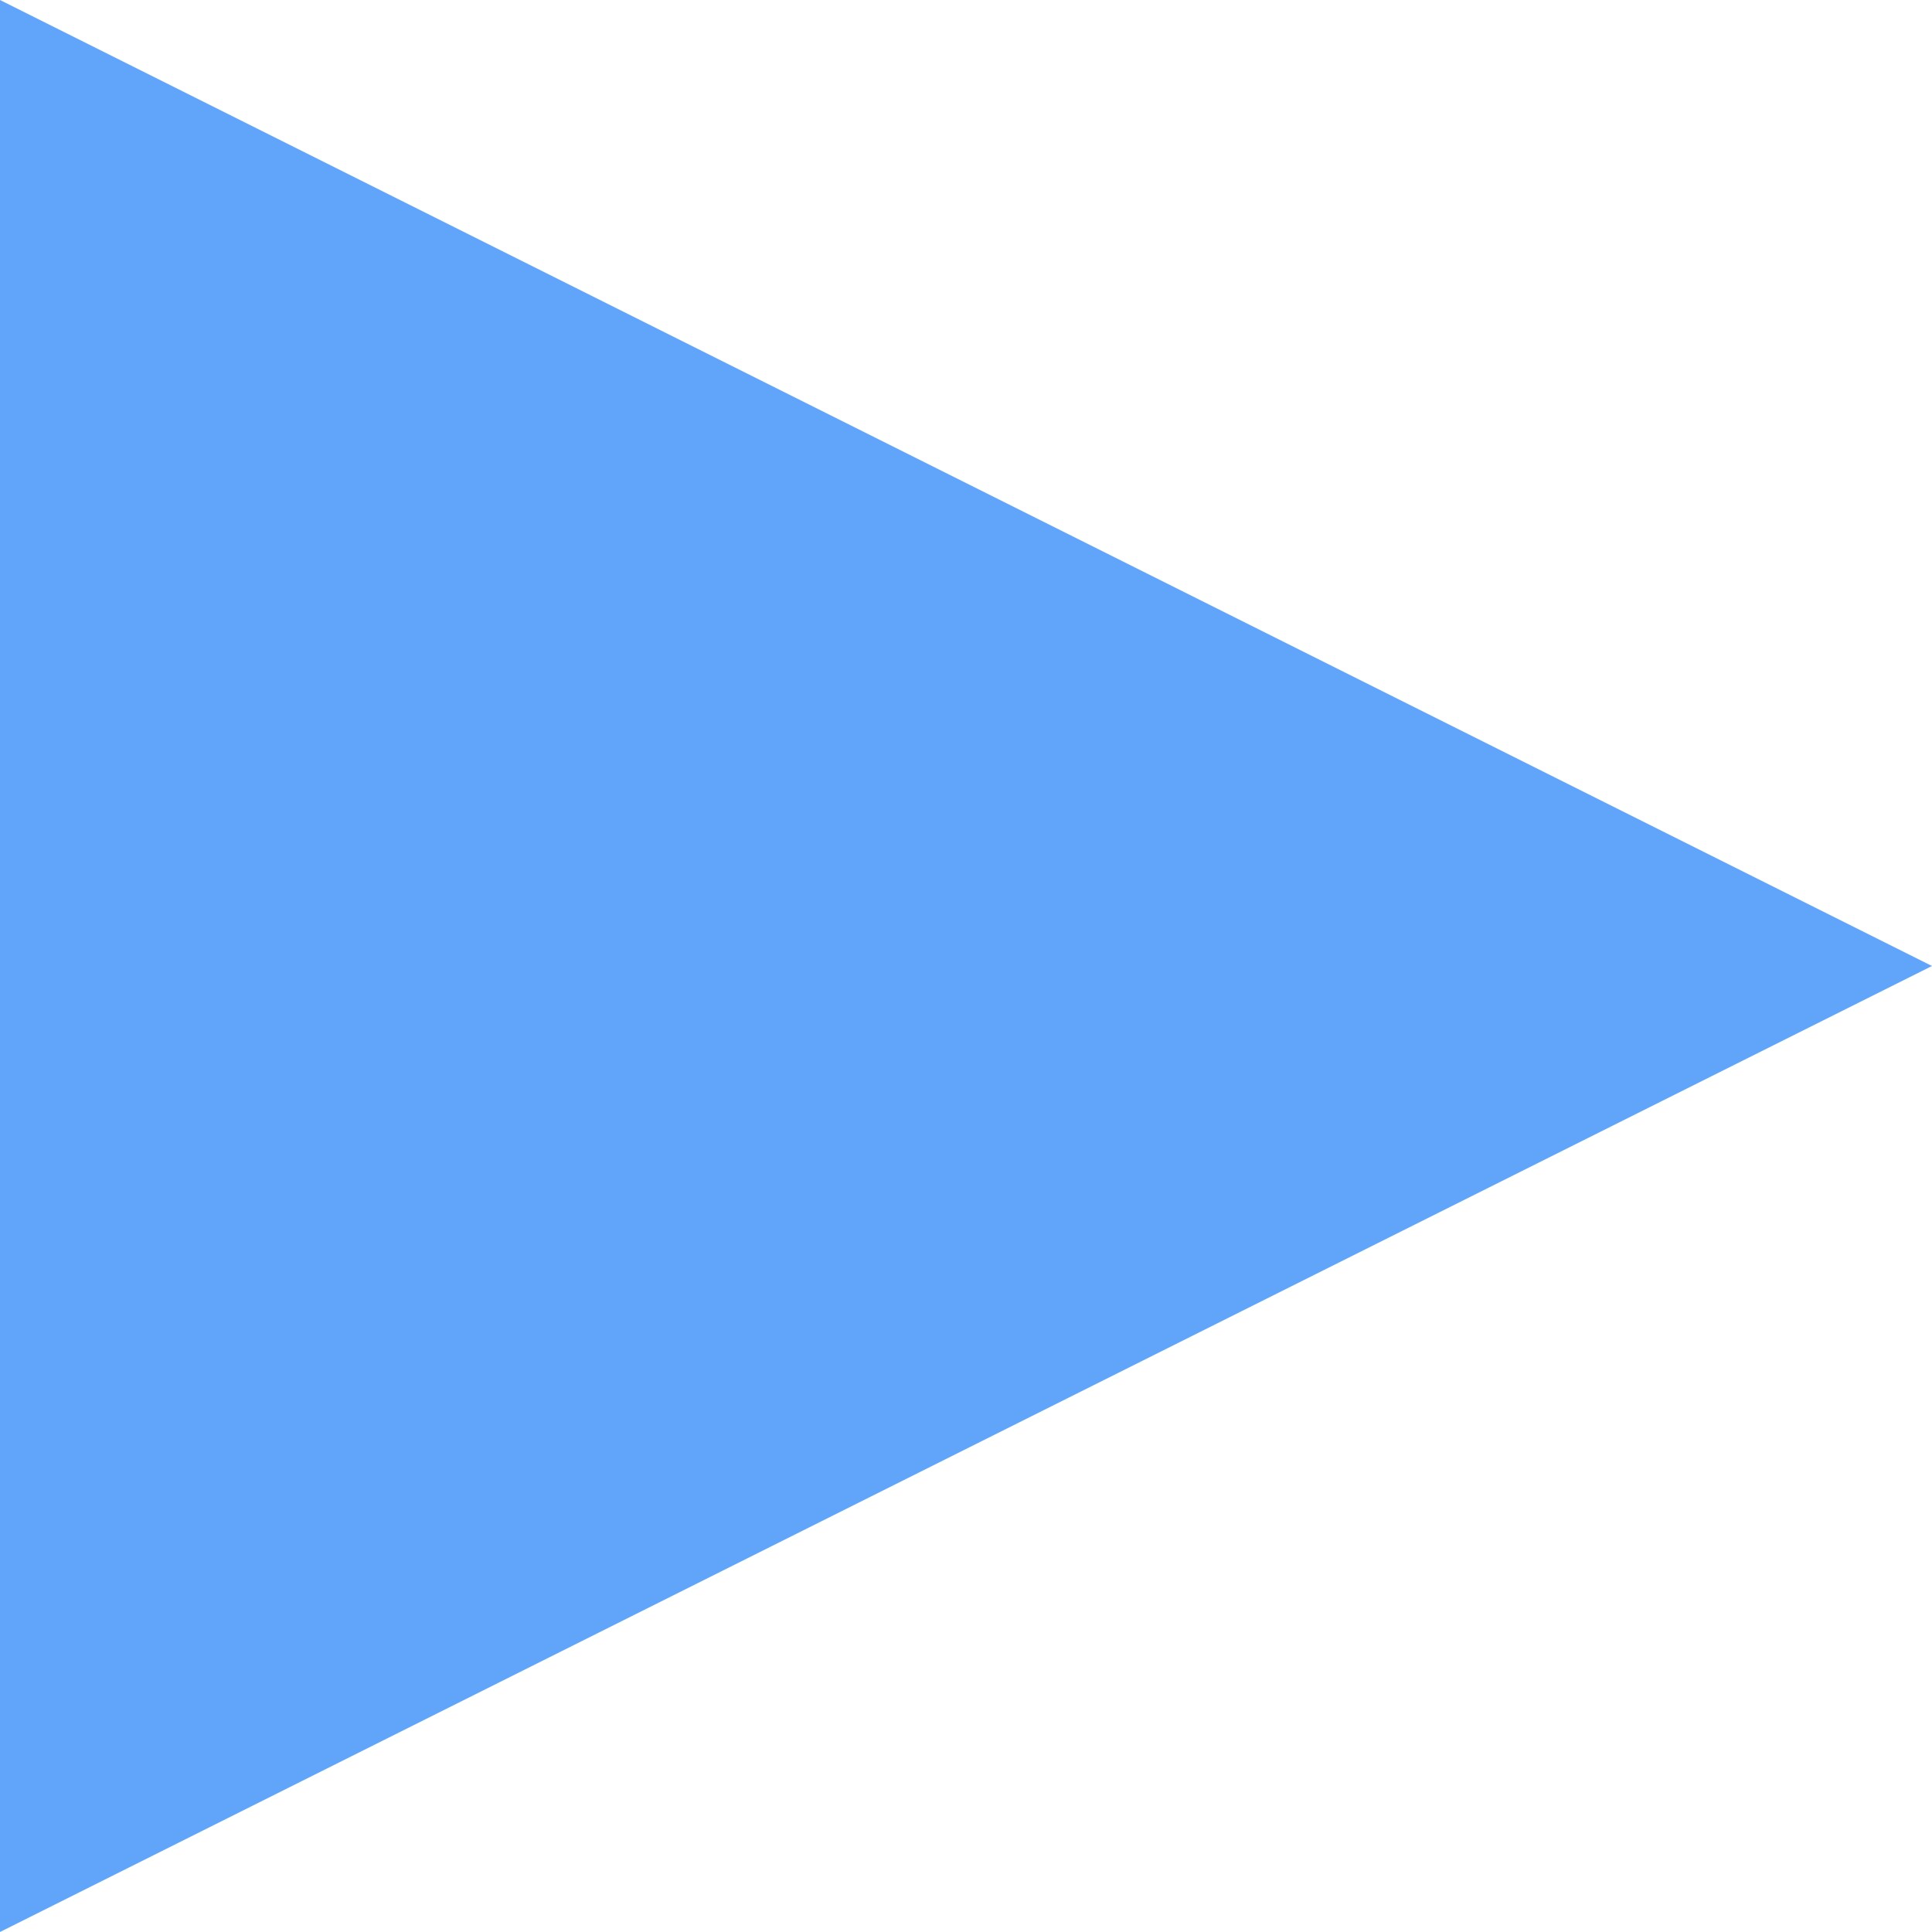
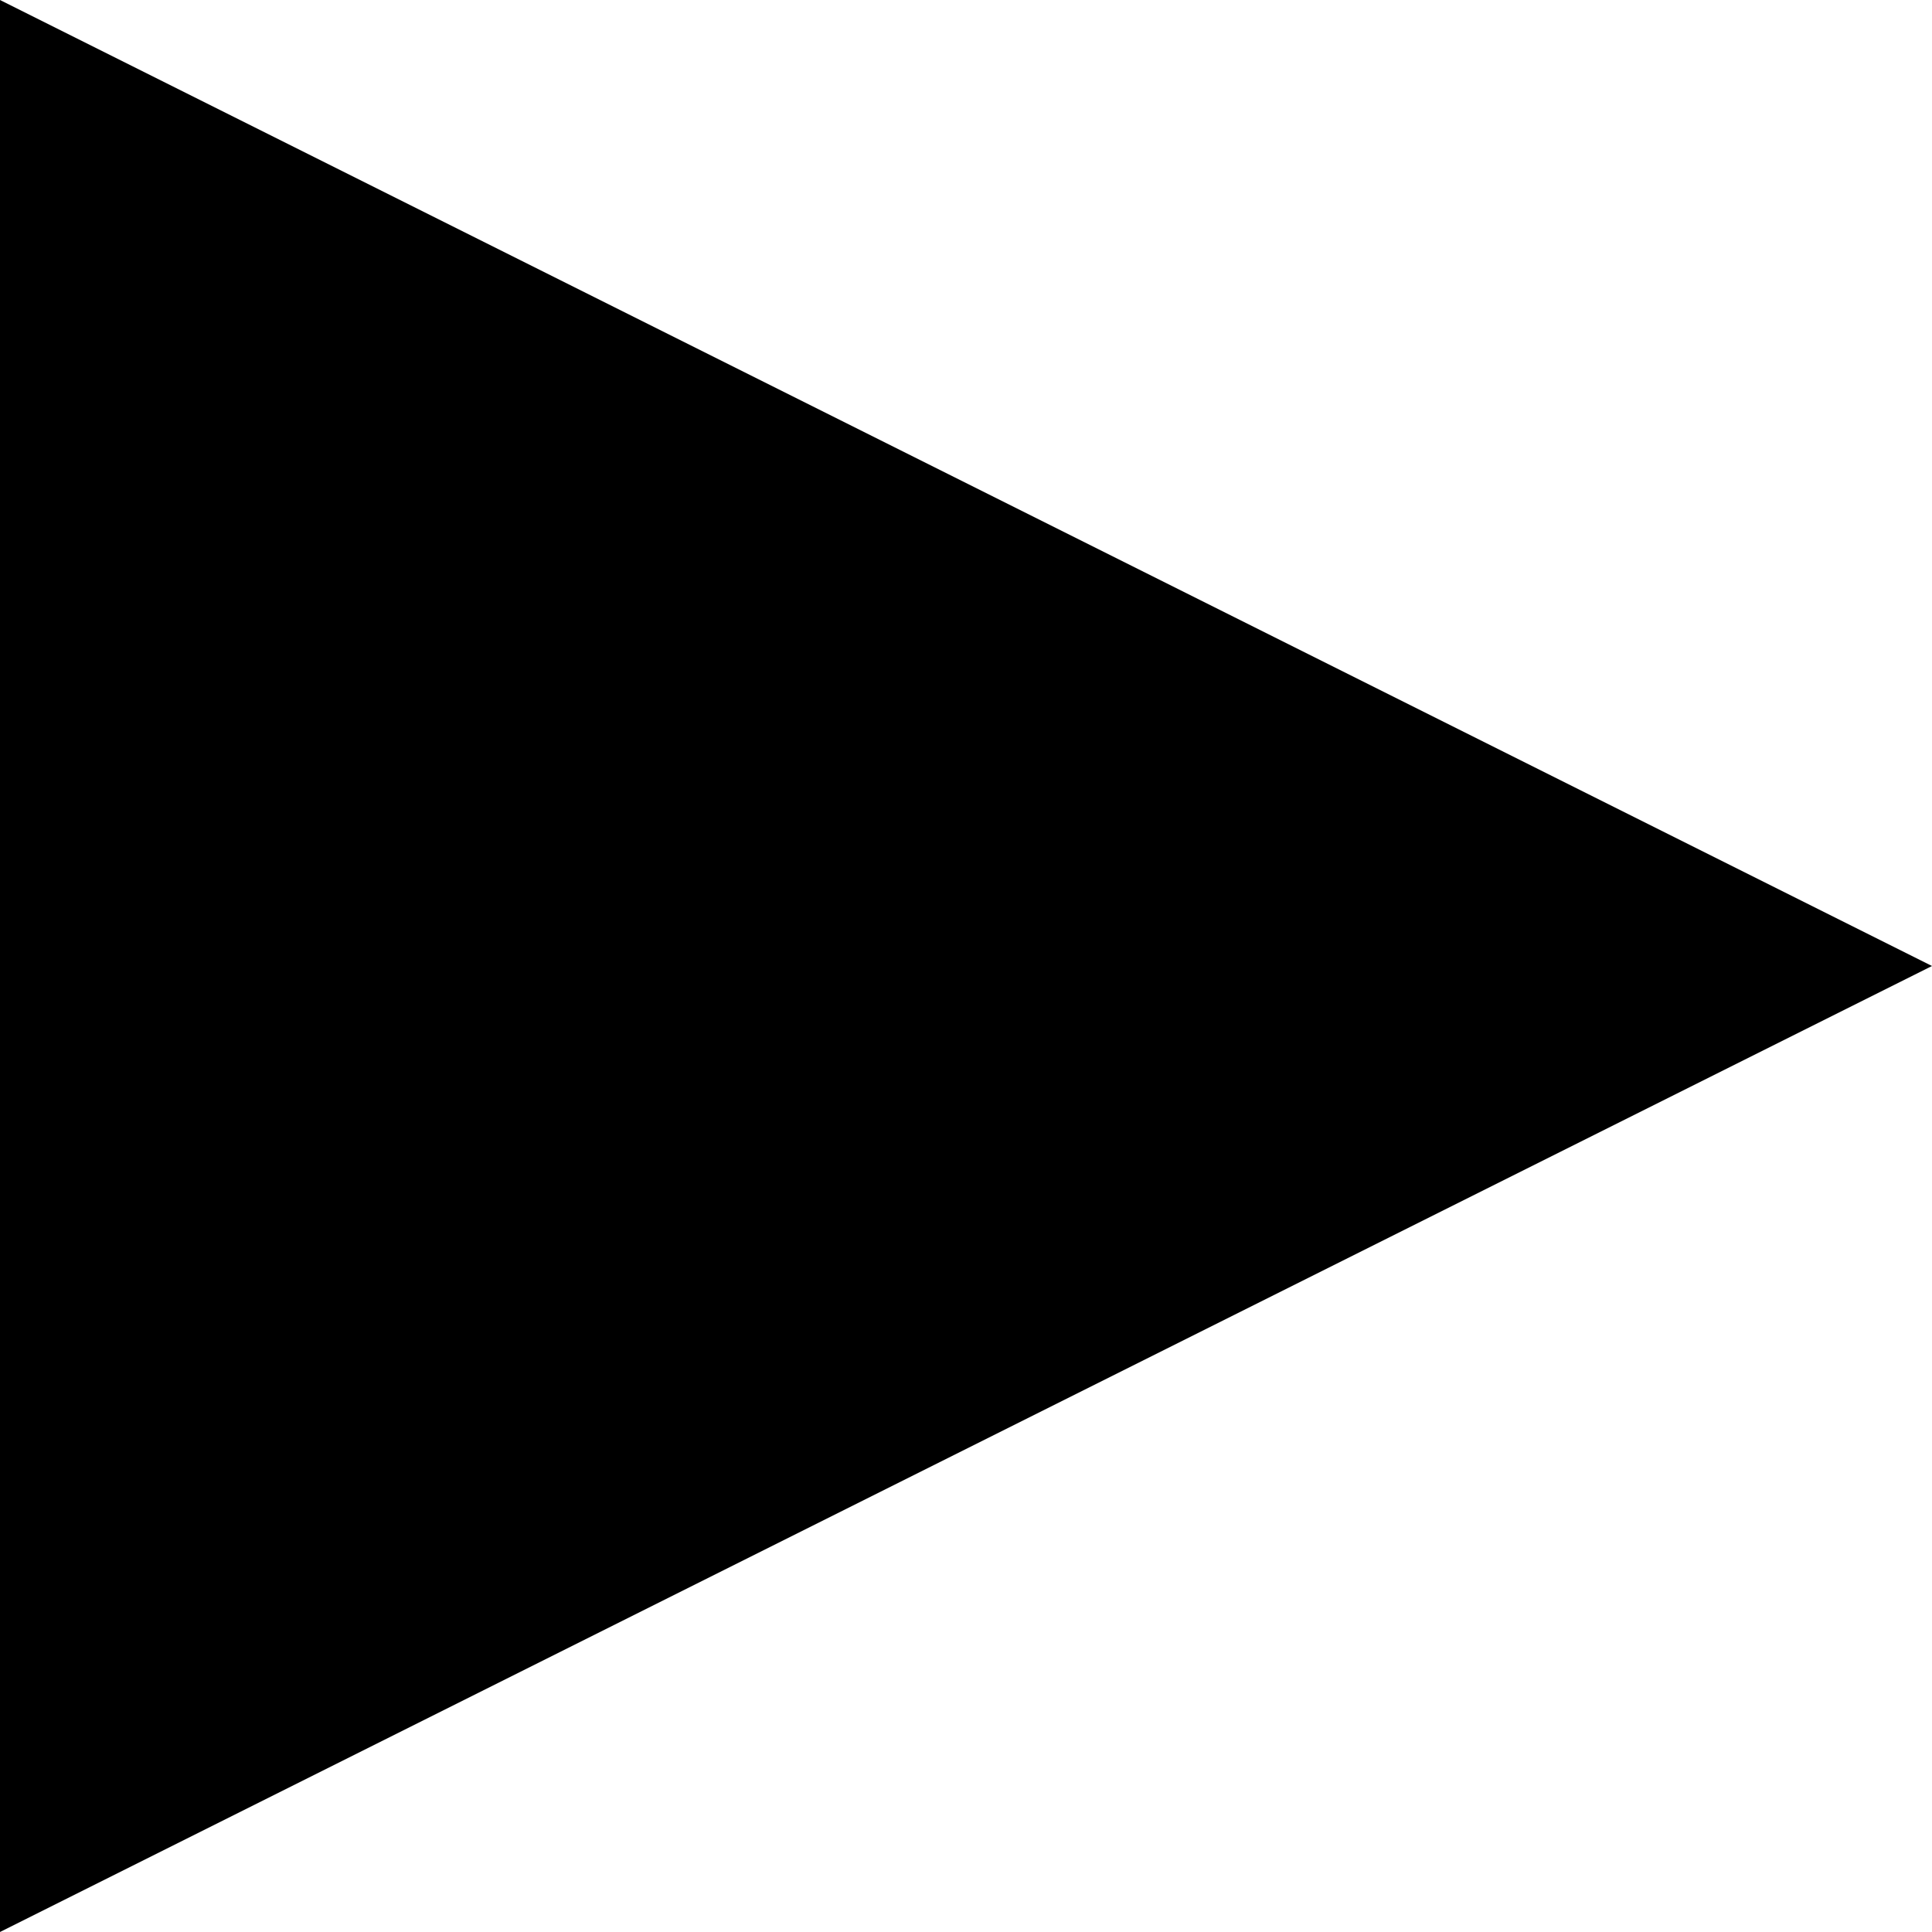
<svg xmlns="http://www.w3.org/2000/svg" class="inline" width="12px" height="12px" viewBox="0 0 48 48" version="1.1" xml:space="preserve">
  <g transform="matrix(-1.22465e-16,-2,-2,1.22465e-16,48,48)">
-     <path d="M12,0L24,24L0,24L12,0Z" fill="#60A5FA" />
+     <path d="M12,0L24,24L0,24L12,0Z" class="NextPrev" />
  </g>
</svg>
